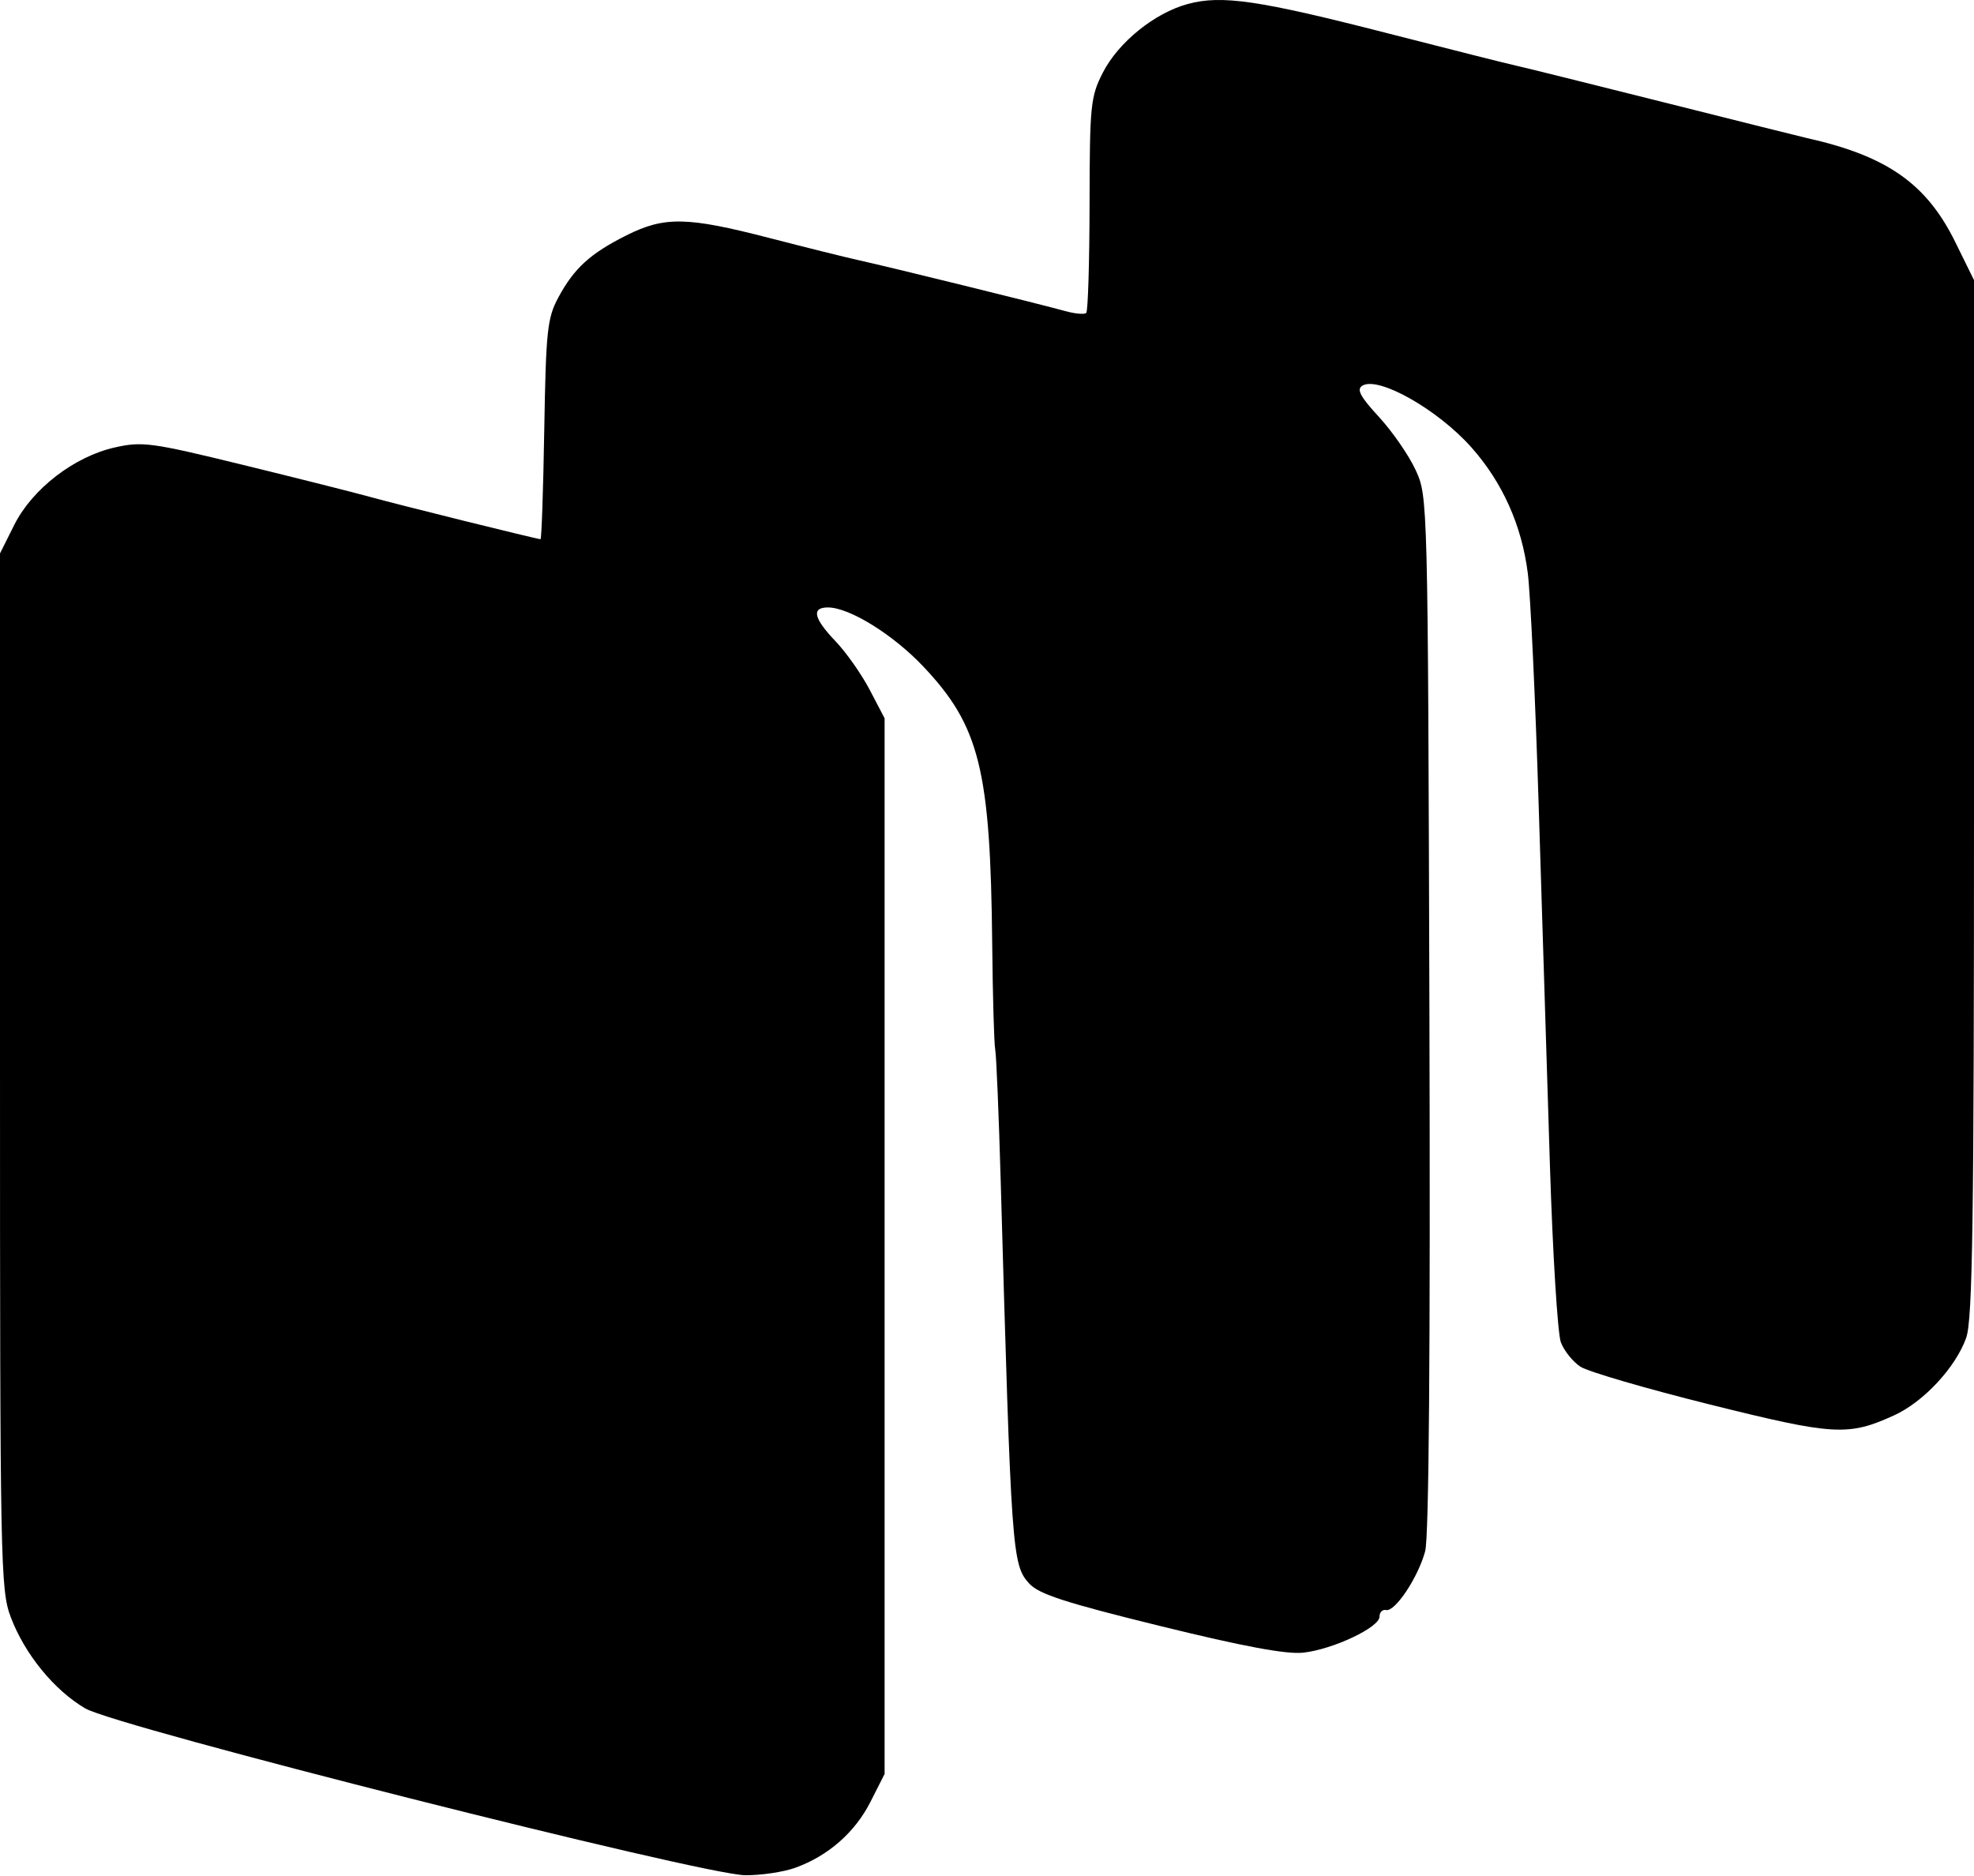
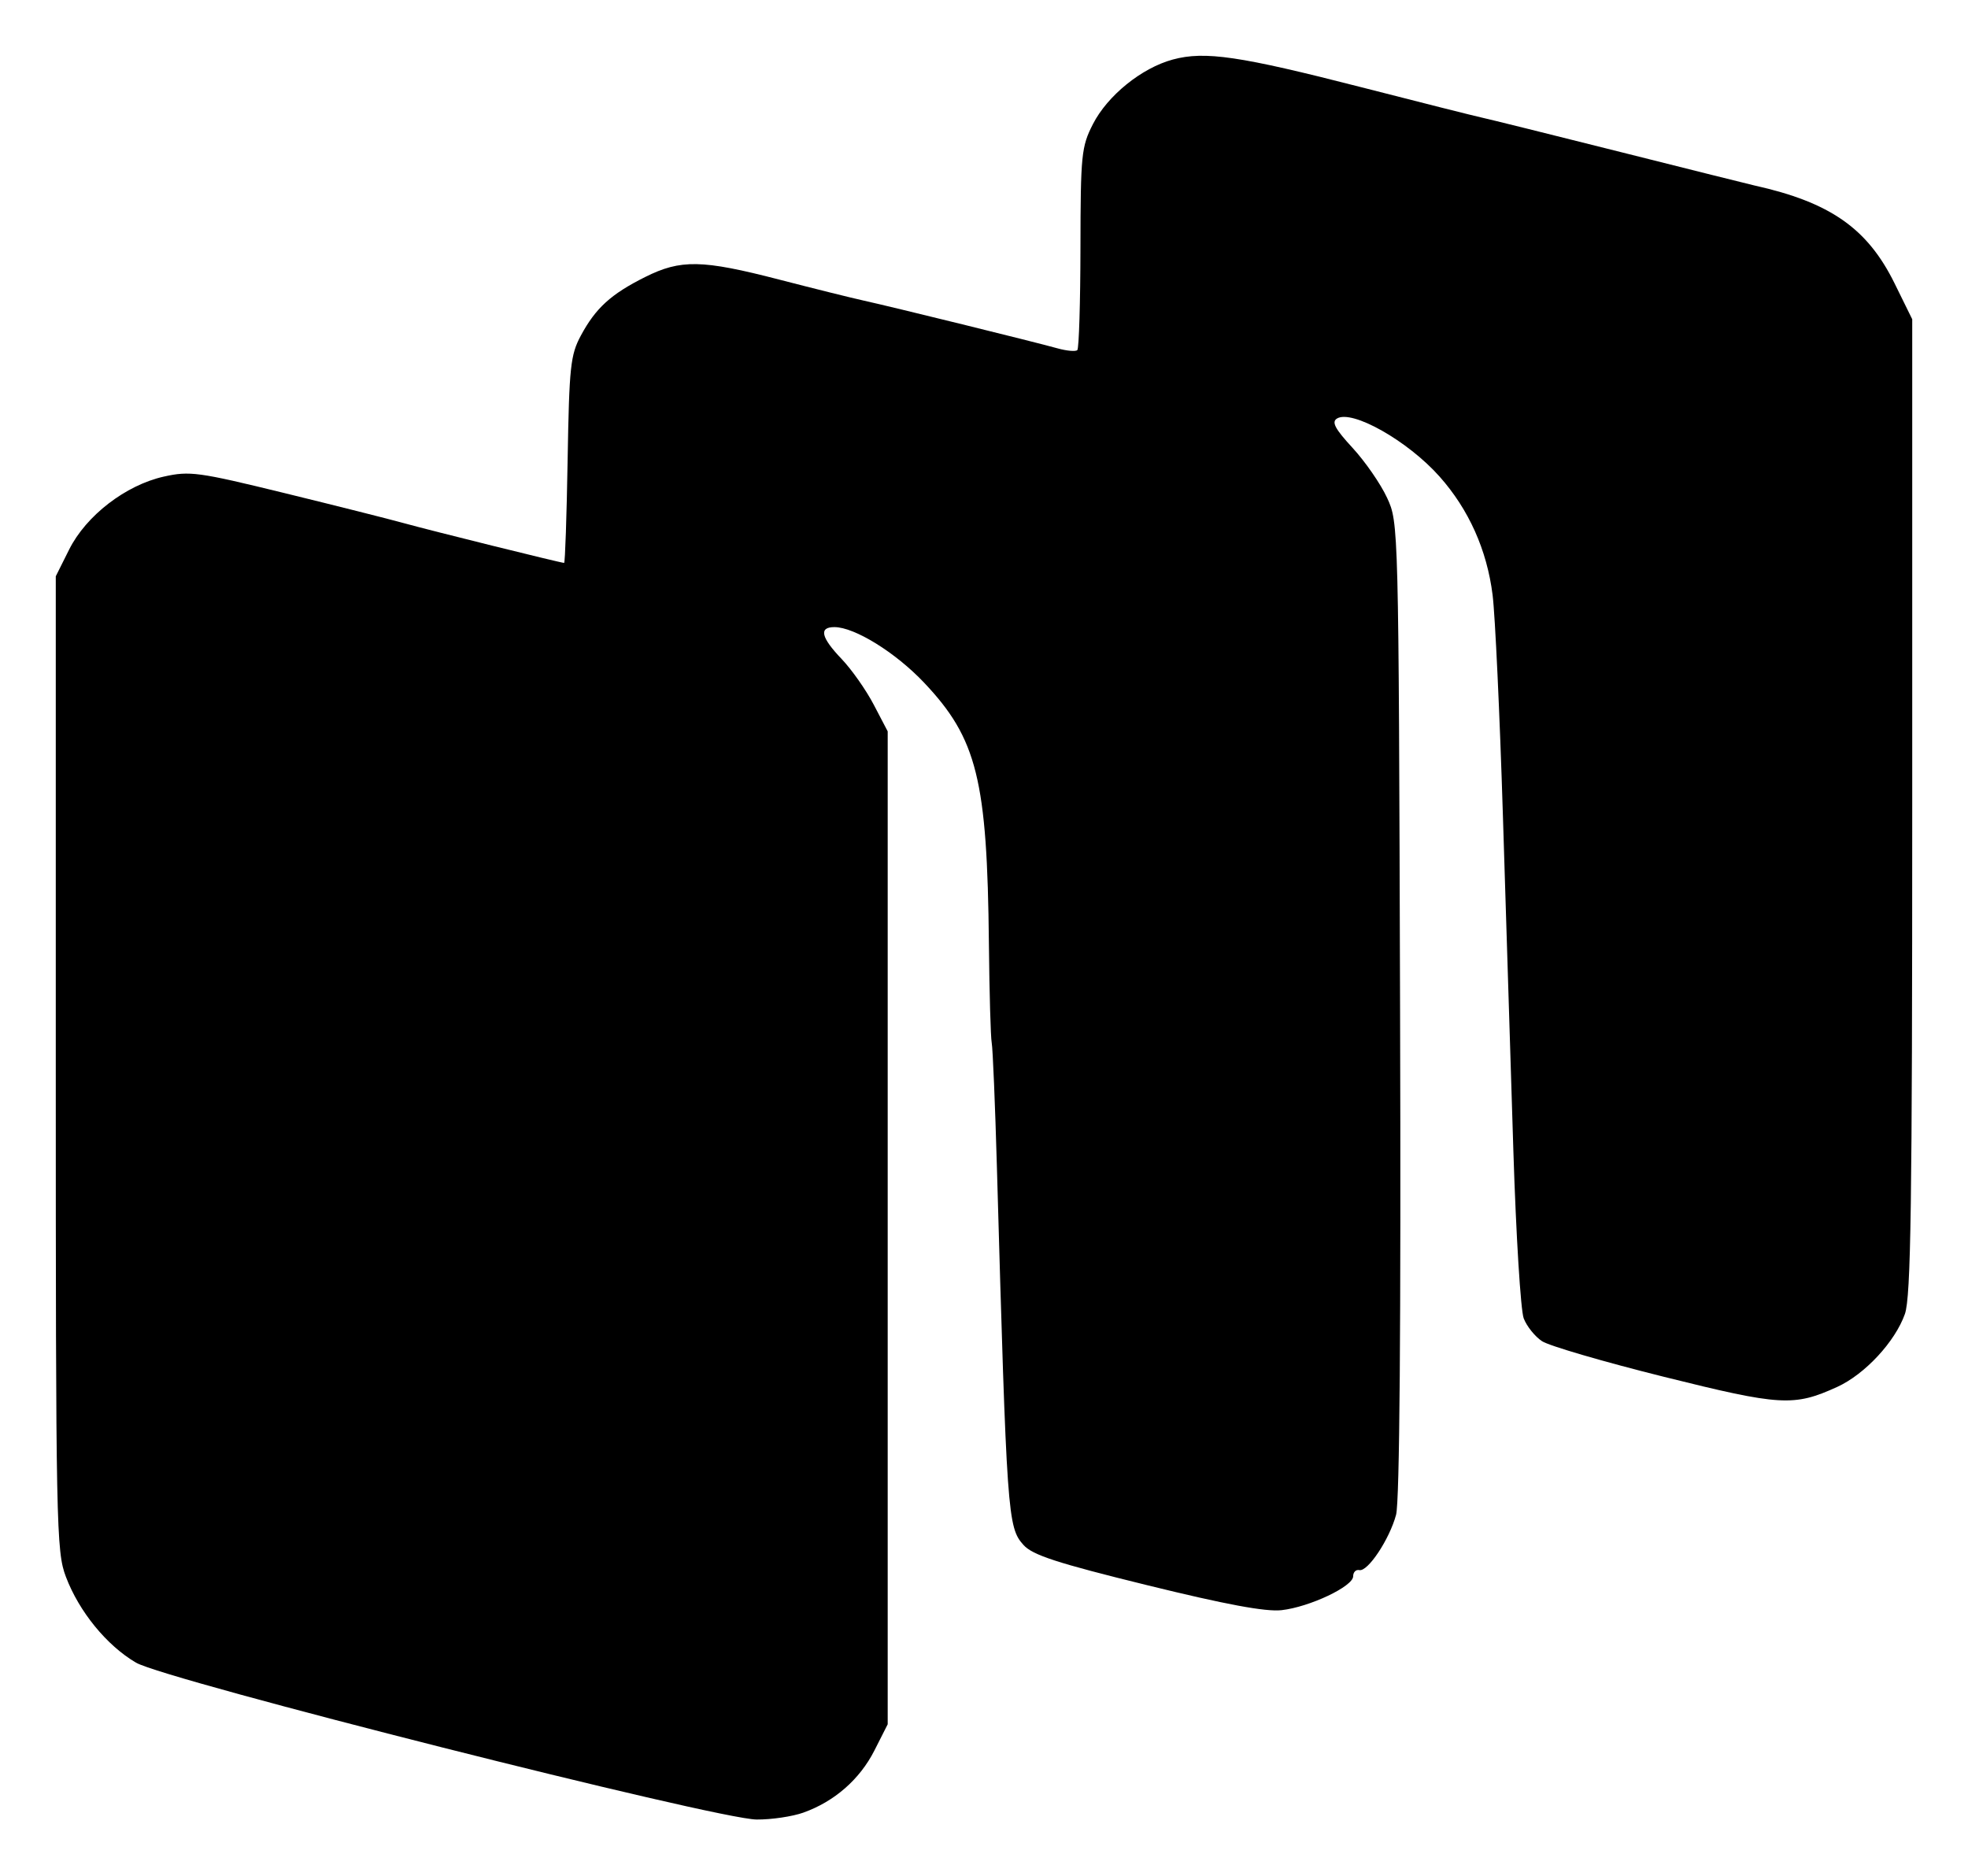
- <svg xmlns="http://www.w3.org/2000/svg" version="1.1" viewBox="259.335 270.963 462.665 439.54" preserveAspectRatio="xMidYMid meet">
+ <svg xmlns="http://www.w3.org/2000/svg" version="1.1" viewBox="245.435 257.063 490.465 467.34" preserveAspectRatio="xMidYMid meet">
  <path fill="currentColor" d="M445.67 708.77c7.718-2.754 14.045-8.289 17.683-15.469l3.314-6.54v-247.44l-3.482-6.656c-1.915-3.661-5.515-8.781-8-11.379-5.149-5.382-5.732-7.944-1.807-7.944 5.03 0 15.251 6.33 22.364 13.851 13.2 13.957 15.74 24.187 16.146 65.033 0.121 12.22 0.438 23.347 0.704 24.728s0.849 15.383 1.296 31.116c2.468 86.926 2.657 89.598 6.632 94.02 2.256 2.509 8.356 4.493 30.757 10 19.655 4.832 29.605 6.682 33.546 6.238 6.984-0.787 17.844-5.923 17.844-8.439 0-1.035 0.691-1.731 1.536-1.548 2.114 0.459 7.514-7.663 9.161-13.779 0.888-3.296 1.233-46.985 0.997-126.13-0.36-120.91-0.365-121.1-3.242-127.32-1.585-3.429-5.451-9.022-8.591-12.429-4.385-4.758-5.289-6.454-3.897-7.315 3.739-2.311 17.641 5.543 25.552 14.436 7.3 8.206 11.828 18.305 13.237 29.527 0.632 5.036 1.787 29.749 2.567 54.918 0.779 25.169 1.956 62.863 2.615 83.763s1.816 39.618 2.572 41.597c0.756 1.978 2.816 4.542 4.578 5.696 1.762 1.155 15.417 5.142 30.344 8.861 29.13 7.258 32.4 7.45 43.191 2.534 6.902-3.144 14.442-11.262 16.886-18.18 1.497-4.237 1.828-27.153 1.828-126.54v-121.36l-4.4-8.937c-6.75-13.711-16.043-20.202-34.928-24.398-1.103-0.245-16.105-3.994-33.338-8.33-17.233-4.336-32.833-8.208-34.667-8.603-1.833-0.395-15.333-3.798-30-7.561-30.3-7.775-38.975-9.049-46.944-6.893-7.778 2.104-16.277 8.98-19.918 16.112-2.865 5.612-3.065 7.602-3.1 30.778-0.021 13.628-0.371 25.111-0.779 25.519-0.408 0.408-2.658 0.205-5-0.451-5.551-1.554-41.375-10.377-48.259-11.886-2.933-0.643-12.399-2.997-21.034-5.231-19.245-4.979-24.547-5.079-33.439-0.629-8.504 4.256-12.304 7.717-15.99 14.567-2.6 4.832-2.911 7.748-3.305 31-0.239 14.117-0.633 25.667-0.875 25.667-0.794 0-33.205-8.04-40.023-9.929-3.667-1.016-17.047-4.386-29.735-7.489-21.432-5.242-23.561-5.532-30.007-4.09-9.509 2.128-19.363 9.72-23.591 18.175l-3.333 6.666v121.33c0 115.74 0.116 121.64 2.52 128 3.278 8.672 10.18 17.126 17.47 21.398 7.36 4.313 144.64 39.011 154.68 39.095 3.667 0.031 8.918-0.747 11.669-1.729z" />
</svg>
